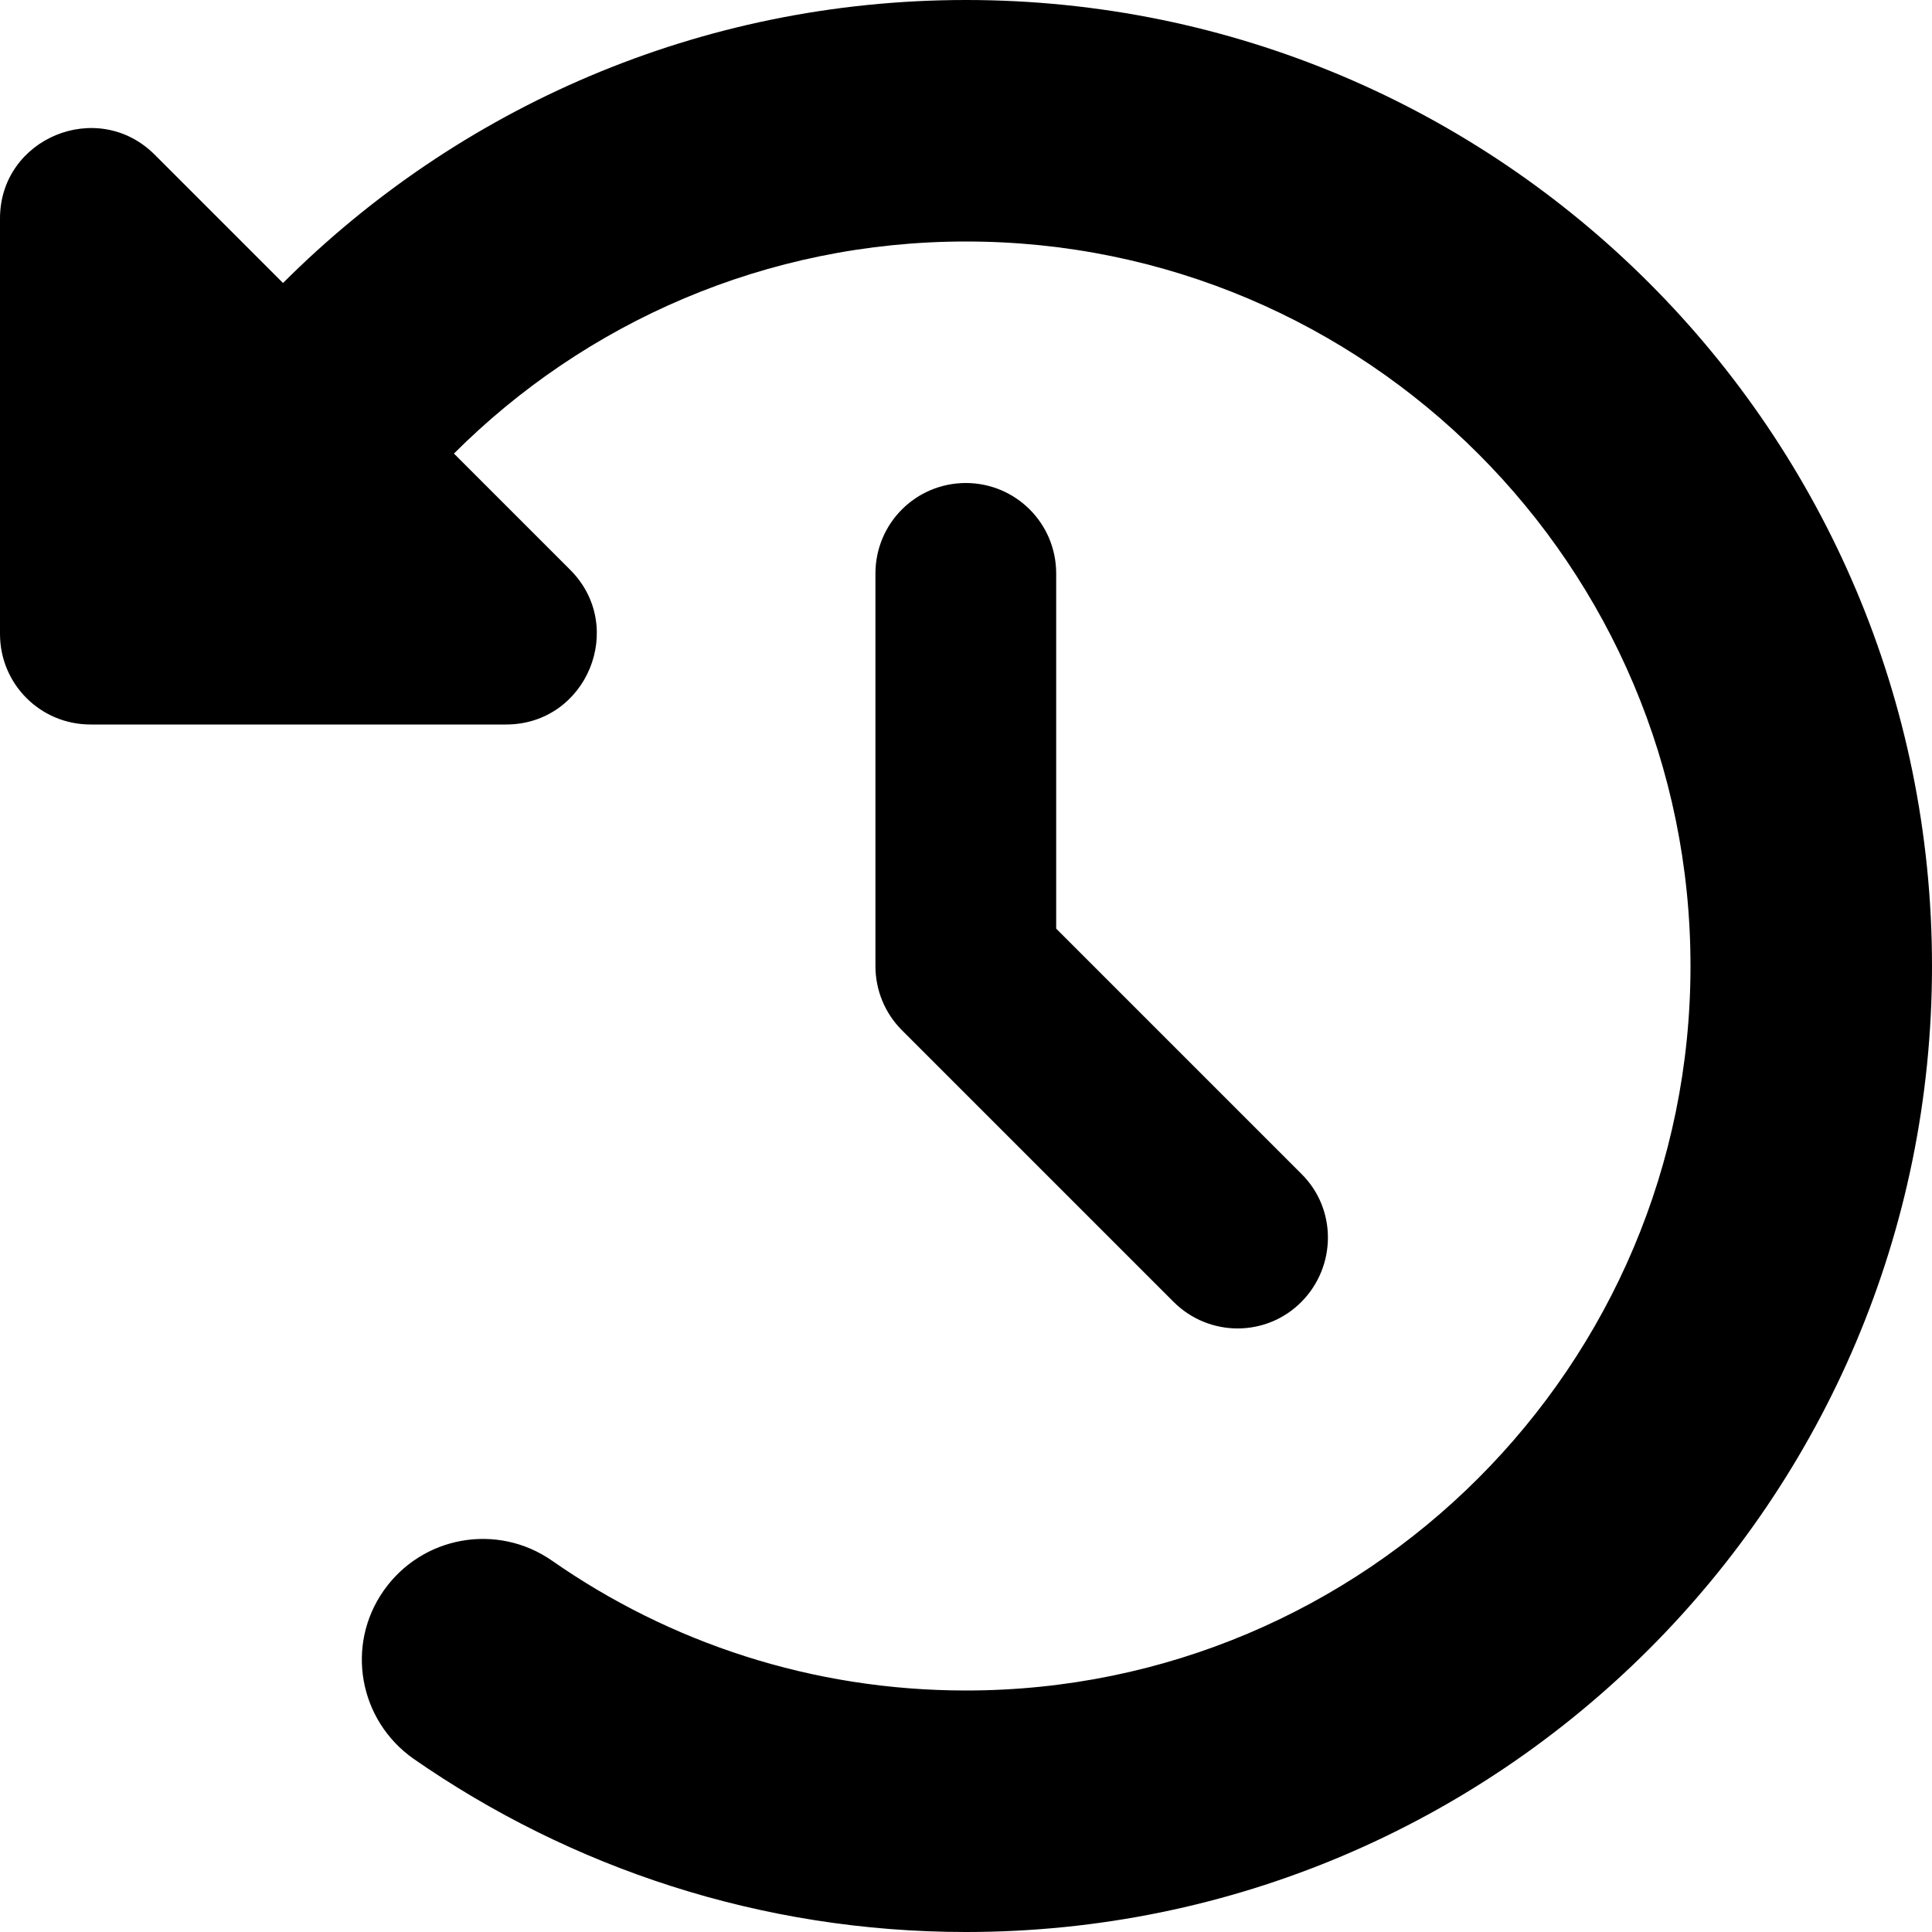
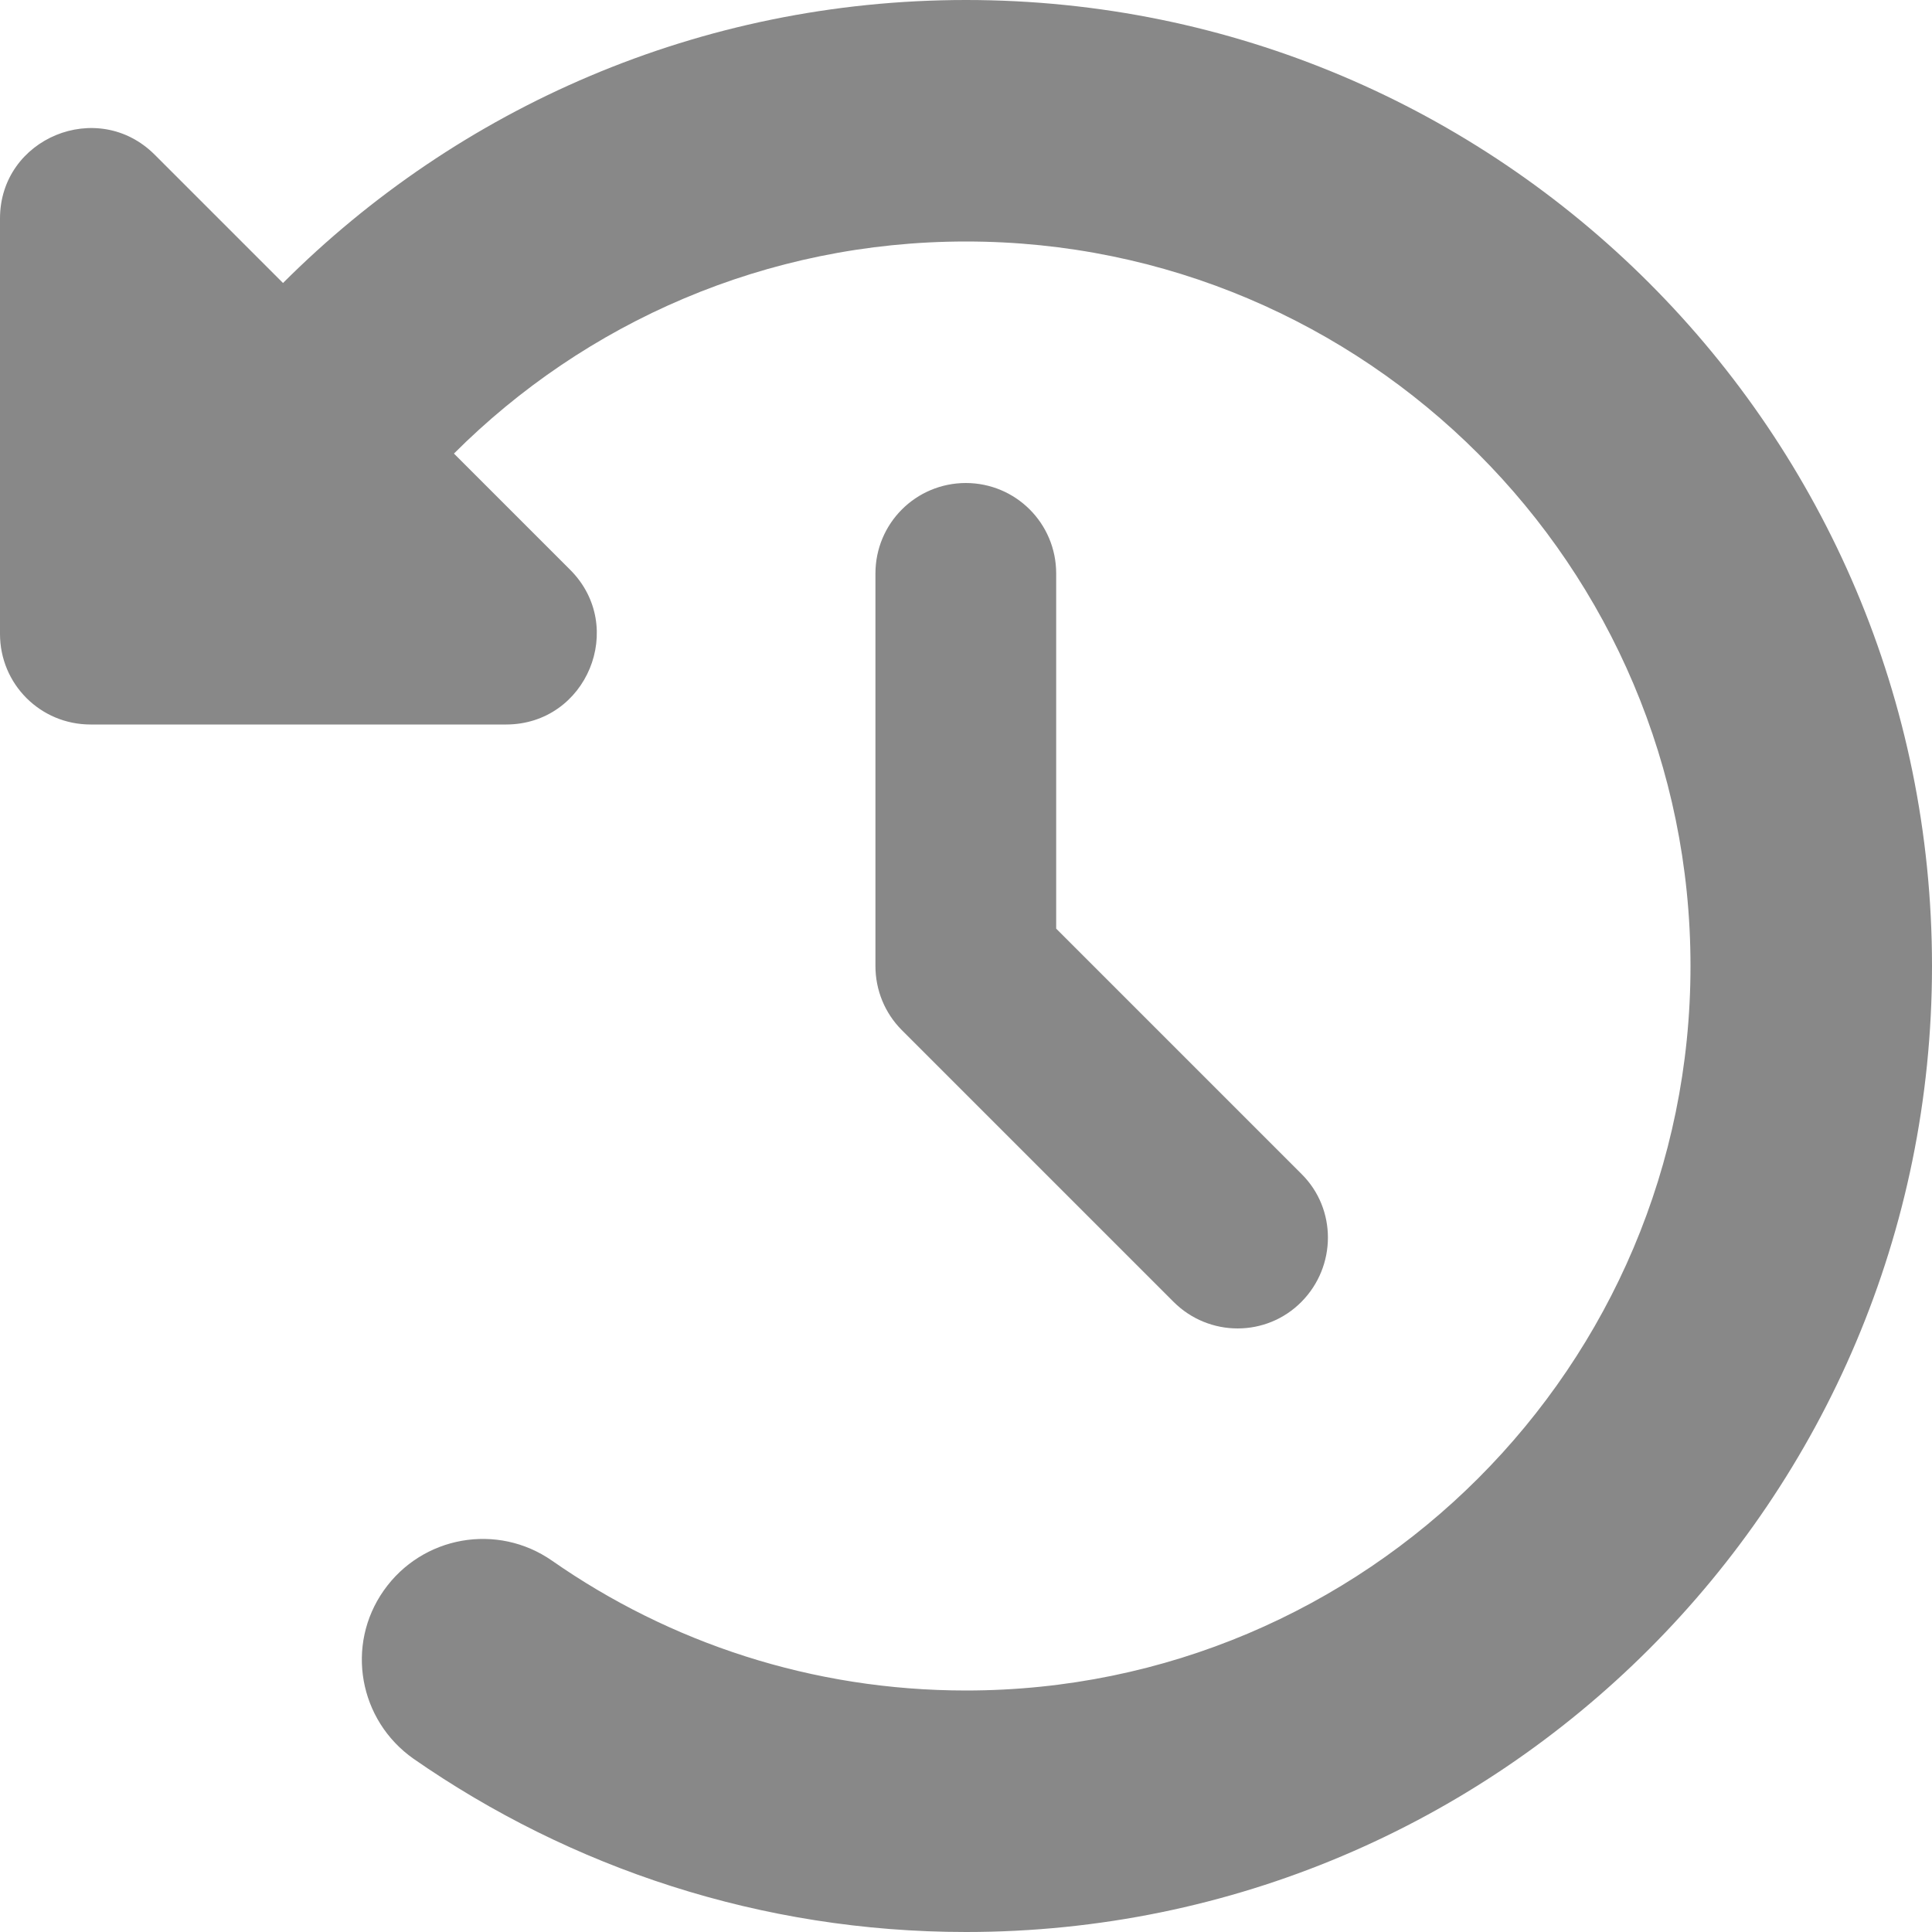
<svg xmlns="http://www.w3.org/2000/svg" viewBox="0 0 512 512">
-   <path d="M75 75L41 41C25.9 25.9 0 36.6 0 57.9V168c0 13.3 10.7 24 24 24H134.1c21.4 0 32.1-25.9 17-41l-30.8-30.8C155 85.5 203 64 256 64c106 0 192 86 192 192s-86 192-192 192c-40.8 0-78.6-12.7-109.7-34.4c-14.5-10.1-34.4-6.6-44.6 7.9s-6.6 34.4 7.9 44.6C151.2 495 201.7 512 256 512c141.4 0 256-114.6 256-256S397.4 0 256 0C185.3 0 121.3 28.7 75 75zm181 53c-13.3 0-24 10.7-24 24V256c0 6.4 2.5 12.5 7 17l72 72c9.4 9.4 24.6 9.4 33.9 0s9.4-24.6 0-33.9l-65-65V152c0-13.3-10.7-24-24-24z" />
+   <path d="M75 75L41 41C25.9 25.9 0 36.6 0 57.9V168c0 13.3 10.7 24 24 24H134.1c21.4 0 32.1-25.9 17-41l-30.8-30.8C155 85.5 203 64 256 64c106 0 192 86 192 192s-86 192-192 192c-40.8 0-78.6-12.7-109.7-34.4c-14.5-10.1-34.4-6.6-44.6 7.9s-6.6 34.4 7.9 44.6C151.2 495 201.7 512 256 512c141.4 0 256-114.6 256-256S397.4 0 256 0C185.3 0 121.3 28.7 75 75zm181 53c-13.3 0-24 10.7-24 24V256c0 6.4 2.5 12.5 7 17l72 72c9.4 9.4 24.6 9.4 33.9 0s9.4-24.6 0-33.9l-65-65V152c0-13.3-10.7-24-24-24z" fill="#888" />
</svg>
